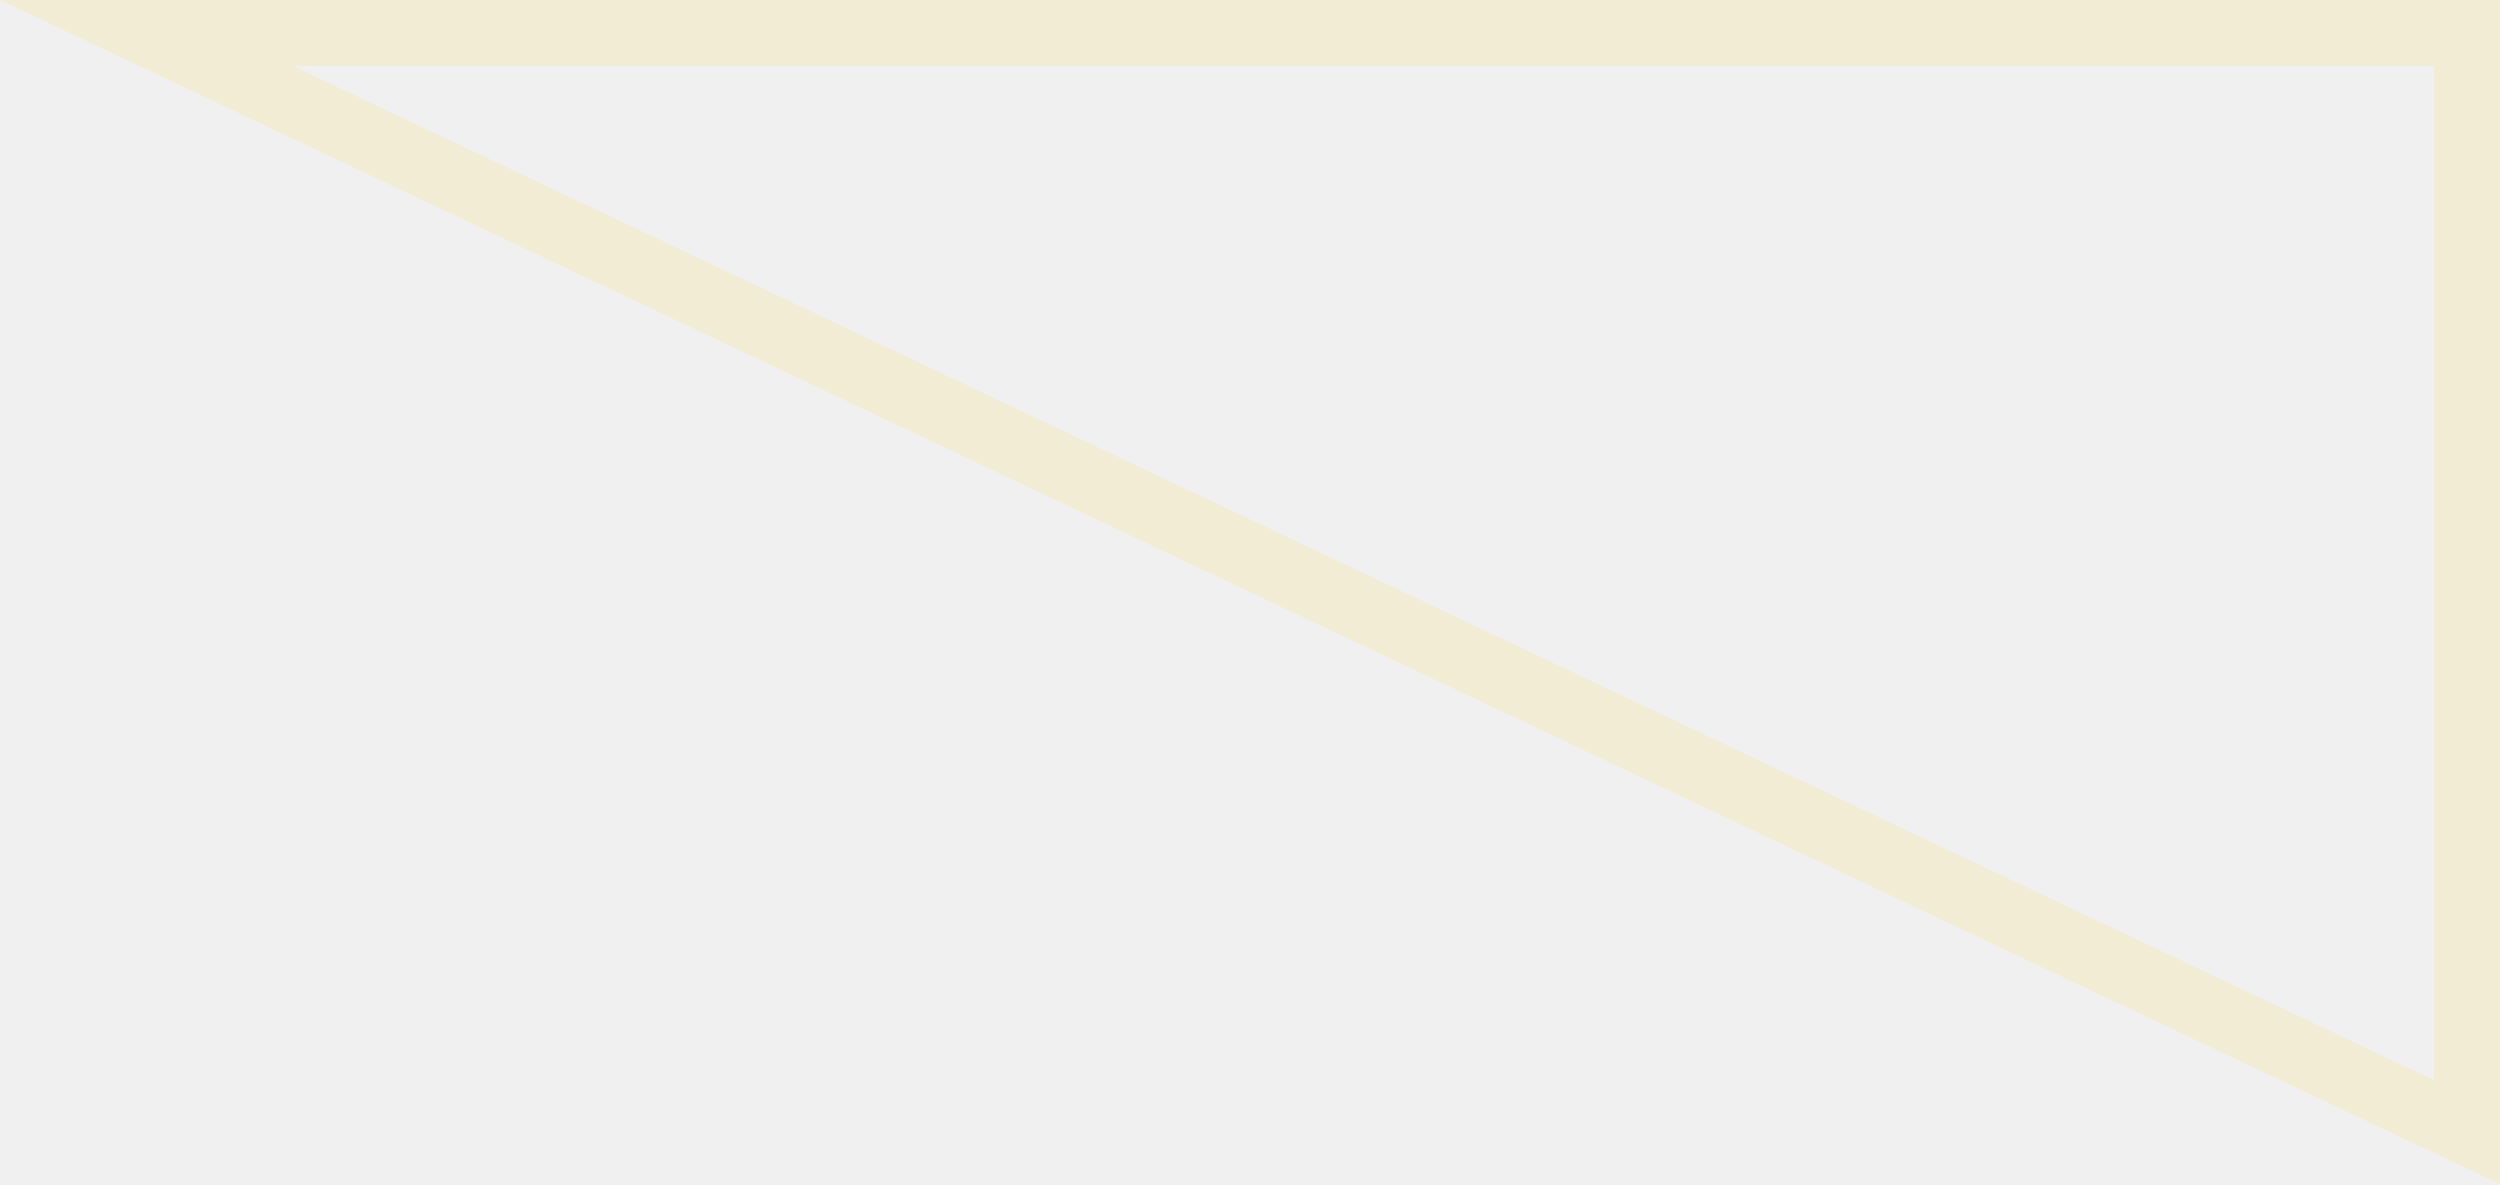
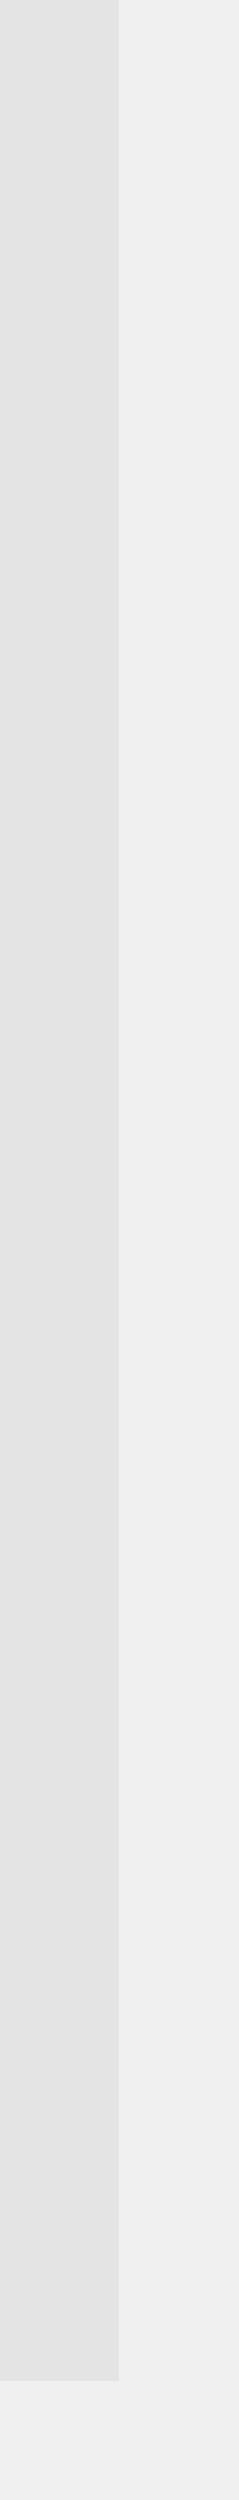
- <svg xmlns="http://www.w3.org/2000/svg" version="1.1" width="38px" height="18px">
-   <defs>
-     <mask fill="white" id="clip898">
-       <path d="M 0 0  L 38 18  L 38 0  L 0 0  Z " fill-rule="evenodd" />
-     </mask>
-   </defs>
-   <g transform="matrix(1 0 0 1 -341 -79 )">
-     <path d="M 0 0  L 38 18  L 38 0  L 0 0  Z " fill-rule="nonzero" fill="#ffcc00" stroke="none" fill-opacity="0" transform="matrix(1 0 0 1 341 79 )" />
-     <path d="M 0 0  L 38 18  L 38 0  L 0 0  Z " stroke-width="2" stroke="#ffcc00" fill="none" stroke-opacity="0.114" transform="matrix(1 0 0 1 341 79 )" mask="url(#clip898)" />
+ <svg xmlns="http://www.w3.org/2000/svg" version="1.1" width="2px" height="21px">
+   <g transform="matrix(1 0 0 1 -187 -385 )">
+     <path d="M 187.5 385  L 187.5 405  " stroke-width="1" stroke="#e4e4e4" fill="none" />
  </g>
</svg>
